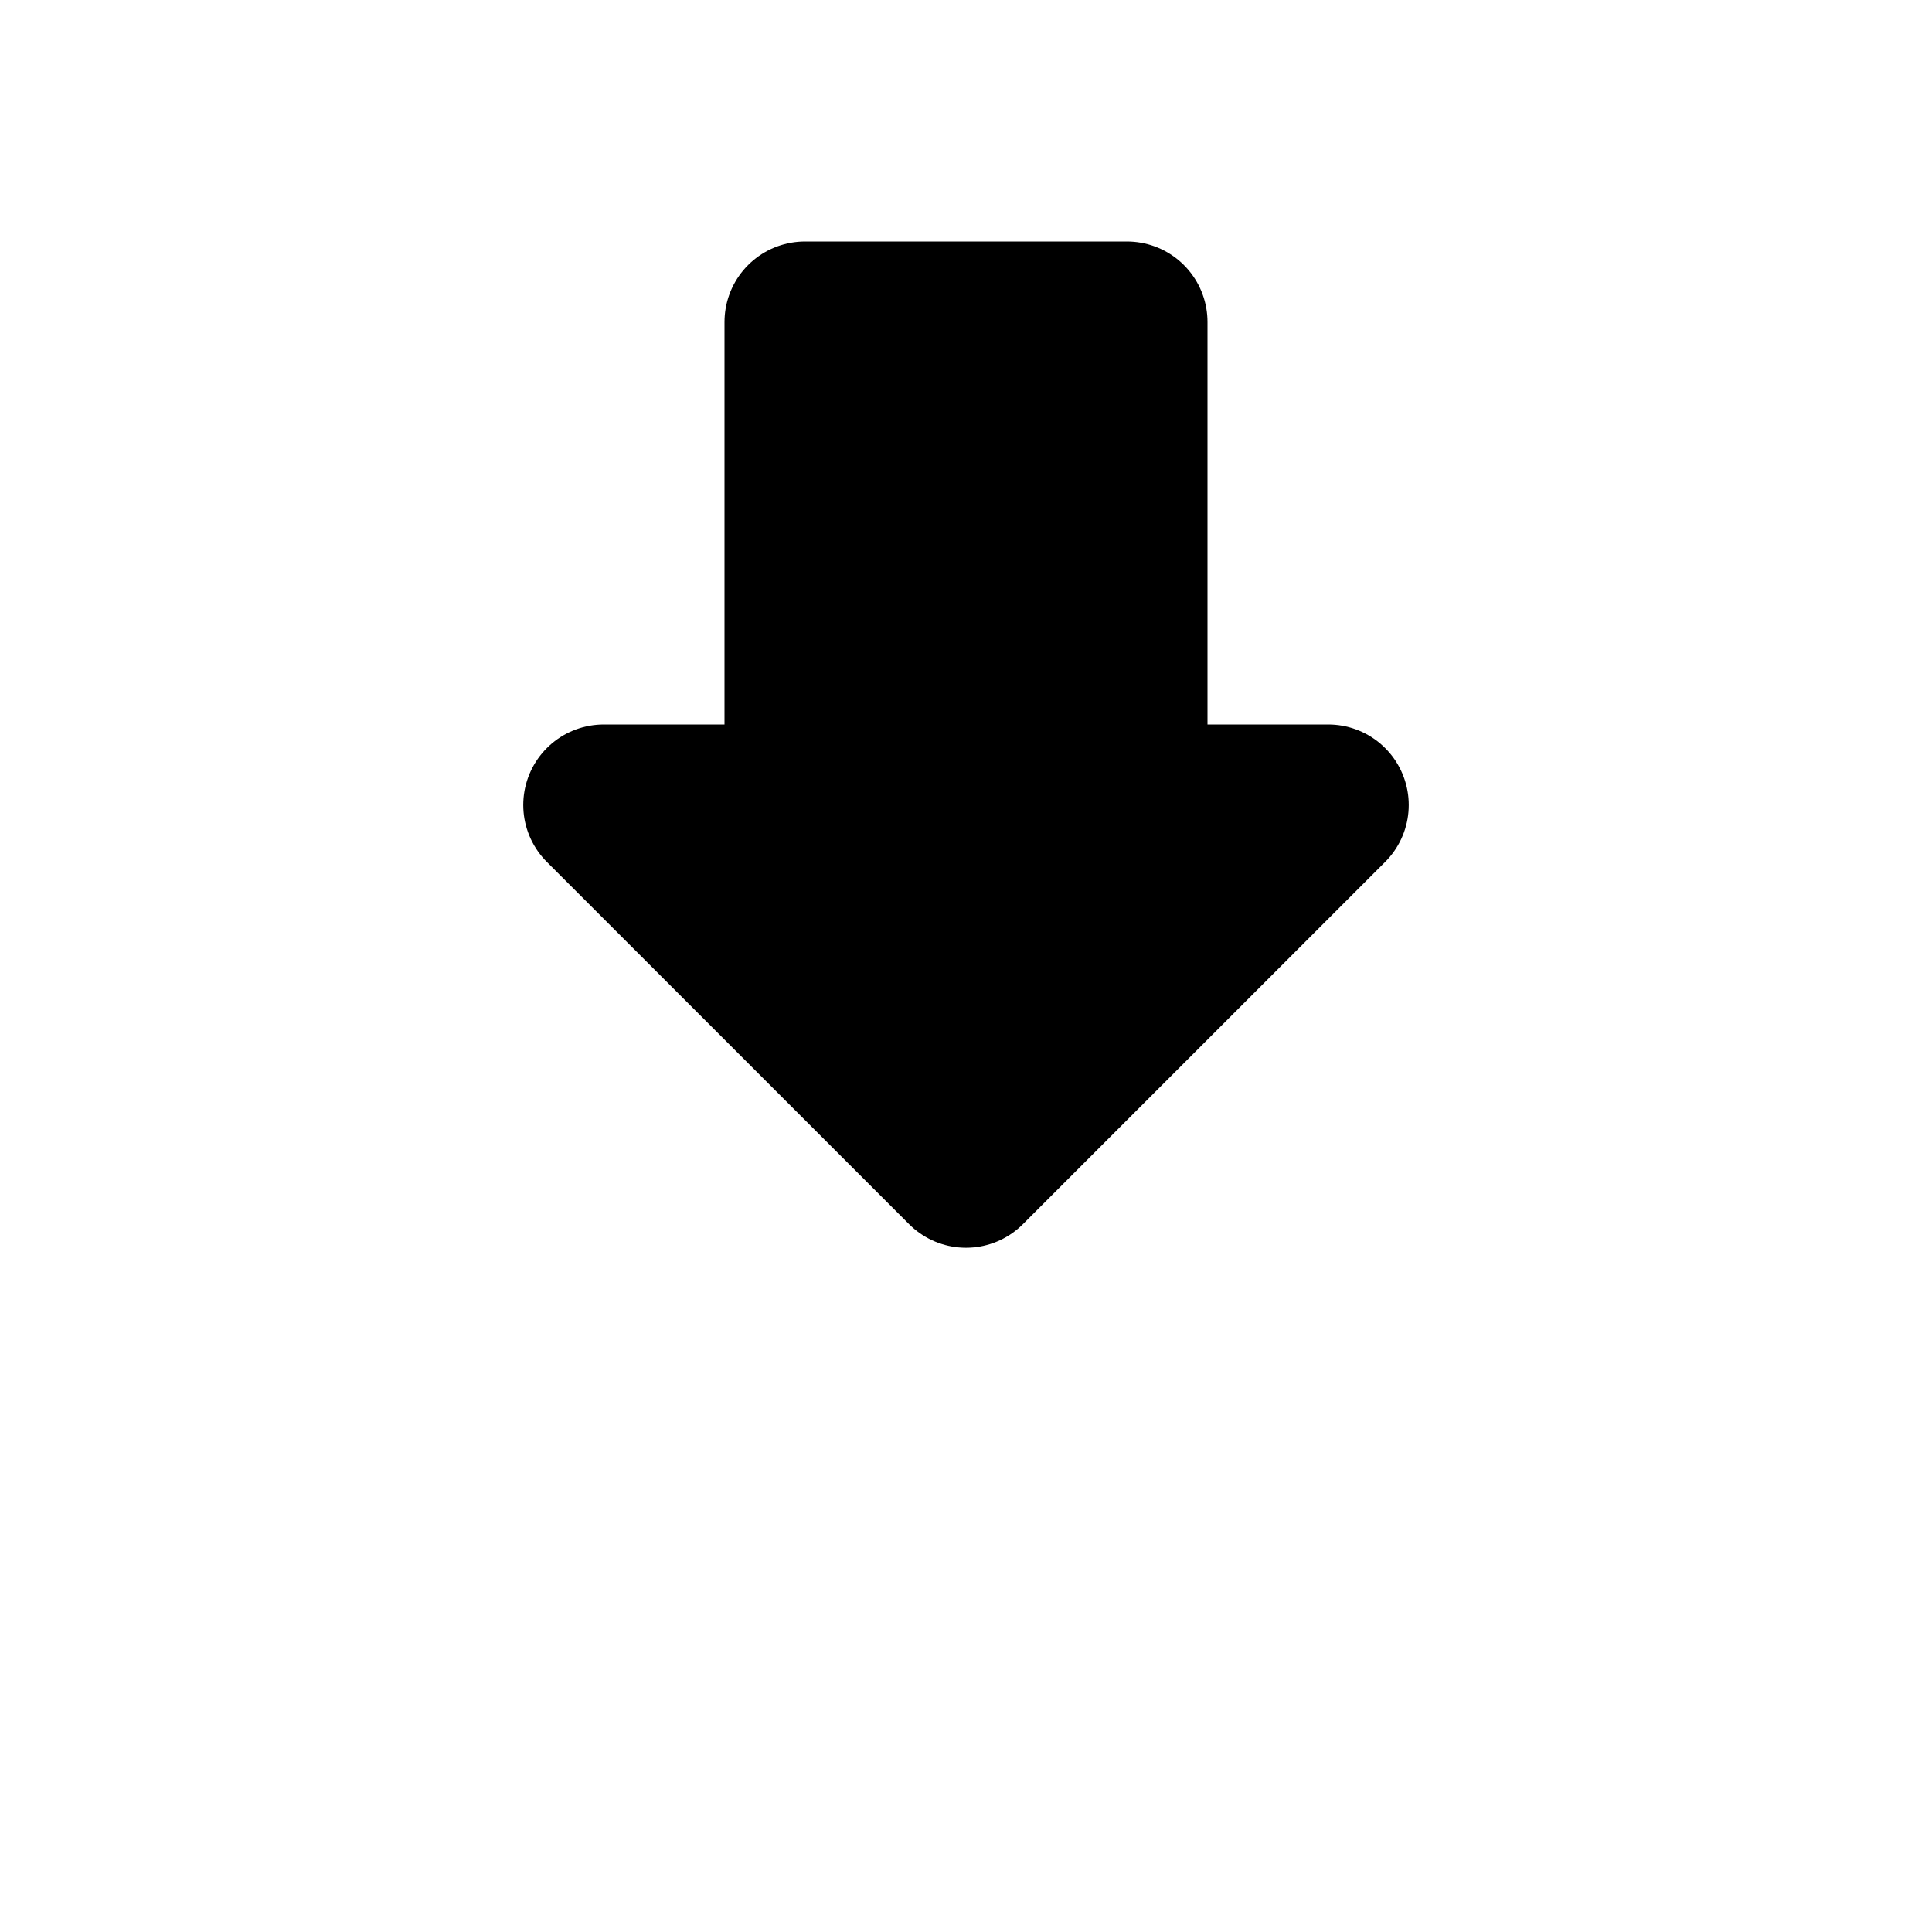
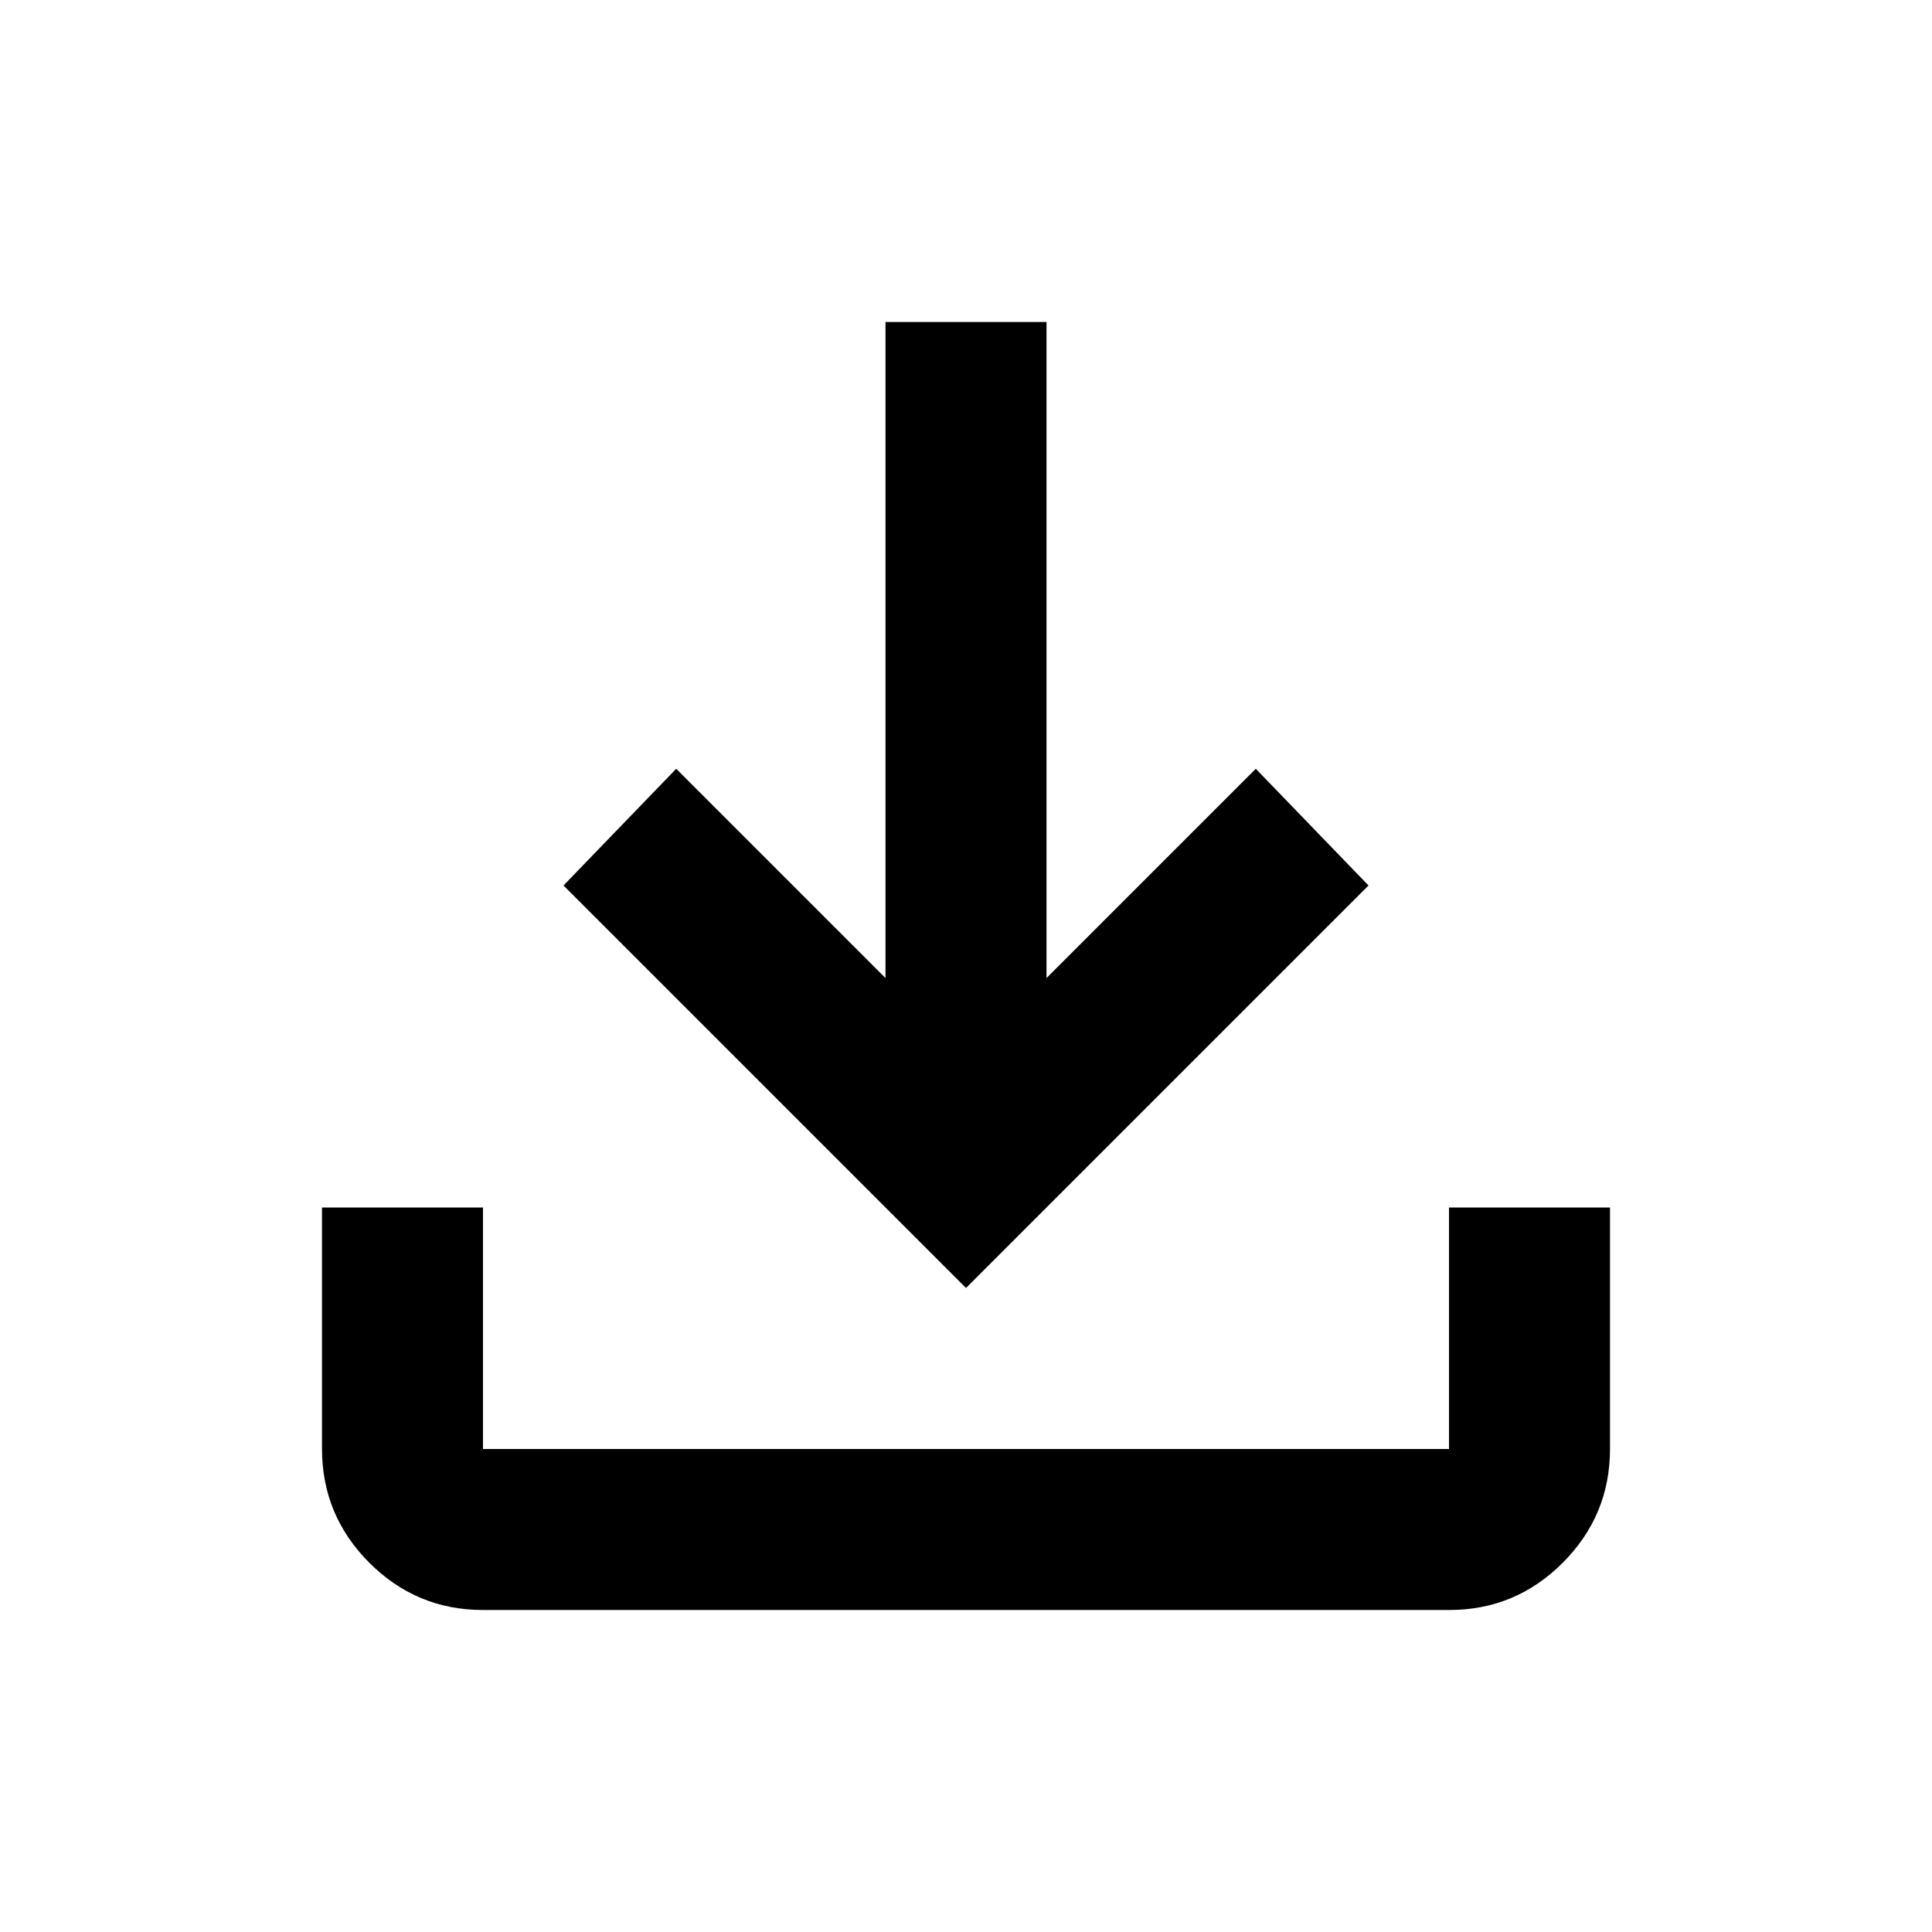
- <svg xmlns="http://www.w3.org/2000/svg" width="1em" height="1em" viewBox="0 0 24 24">
-   <g stroke="currentColor" stroke-linecap="round" stroke-linejoin="round" stroke-width="2">
-     <path fill="none" stroke-dasharray="14" stroke-dashoffset="14" d="M6 19h12">
-       <animate fill="freeze" attributeName="stroke-dashoffset" dur="0.4s" values="14;0" />
-     </path>
-     <path fill="currentColor" d="M12 4 h2 v6 h2.5 L12 14.5M12 4 h-2 v6 h-2.5 L12 14.5">
-       <animate attributeName="d" calcMode="linear" dur="1.5s" keyTimes="0;0.7;1" repeatCount="indefinite" values="M12 4 h2 v6 h2.5 L12 14.5M12 4 h-2 v6 h-2.5 L12 14.5;M12 4 h2 v3 h2.5 L12 11.5M12 4 h-2 v3 h-2.5 L12 11.5;M12 4 h2 v6 h2.5 L12 14.5M12 4 h-2 v6 h-2.5 L12 14.5" />
-     </path>
-   </g>
+ <svg xmlns="http://www.w3.org/2000/svg" width="24" height="24" viewBox="0 0 24 24">
+   <path fill="currentColor" d="m12 16l-5-5l1.4-1.45l2.6 2.6V4h2v8.15l2.6-2.6L17 11zm-6 4q-.825 0-1.412-.587T4 18v-3h2v3h12v-3h2v3q0 .825-.587 1.413T18 20z" />
</svg>
